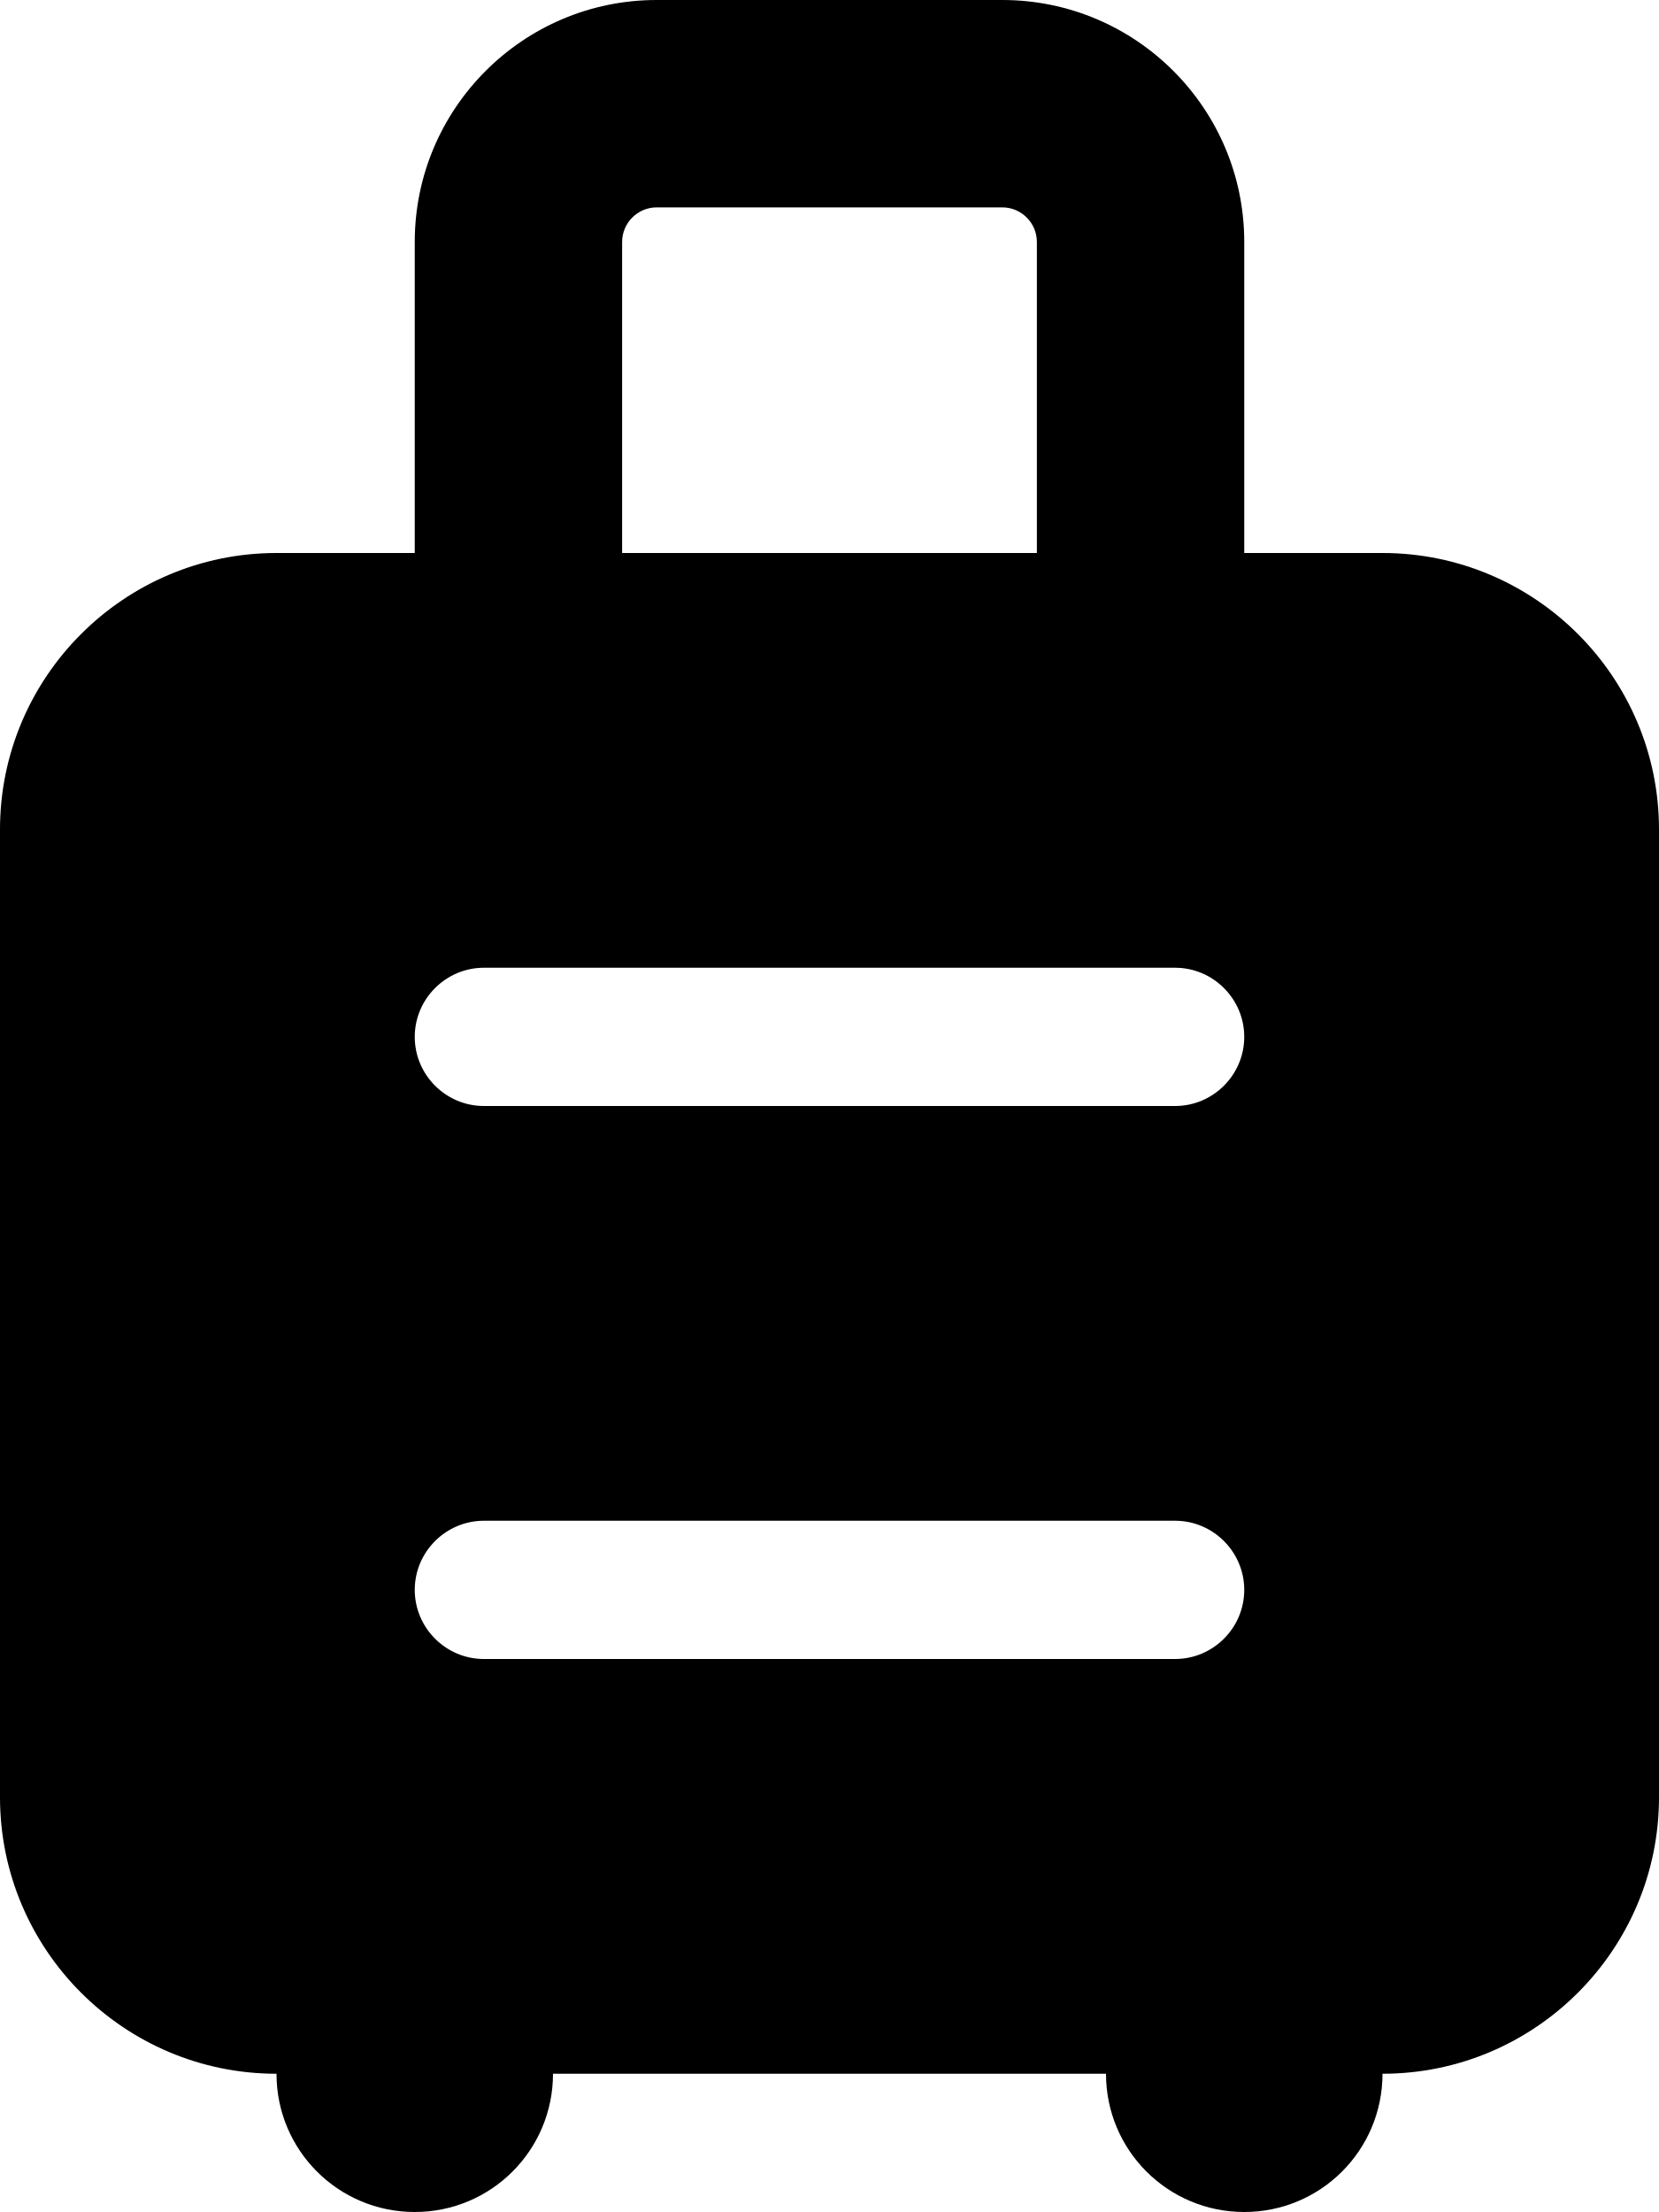
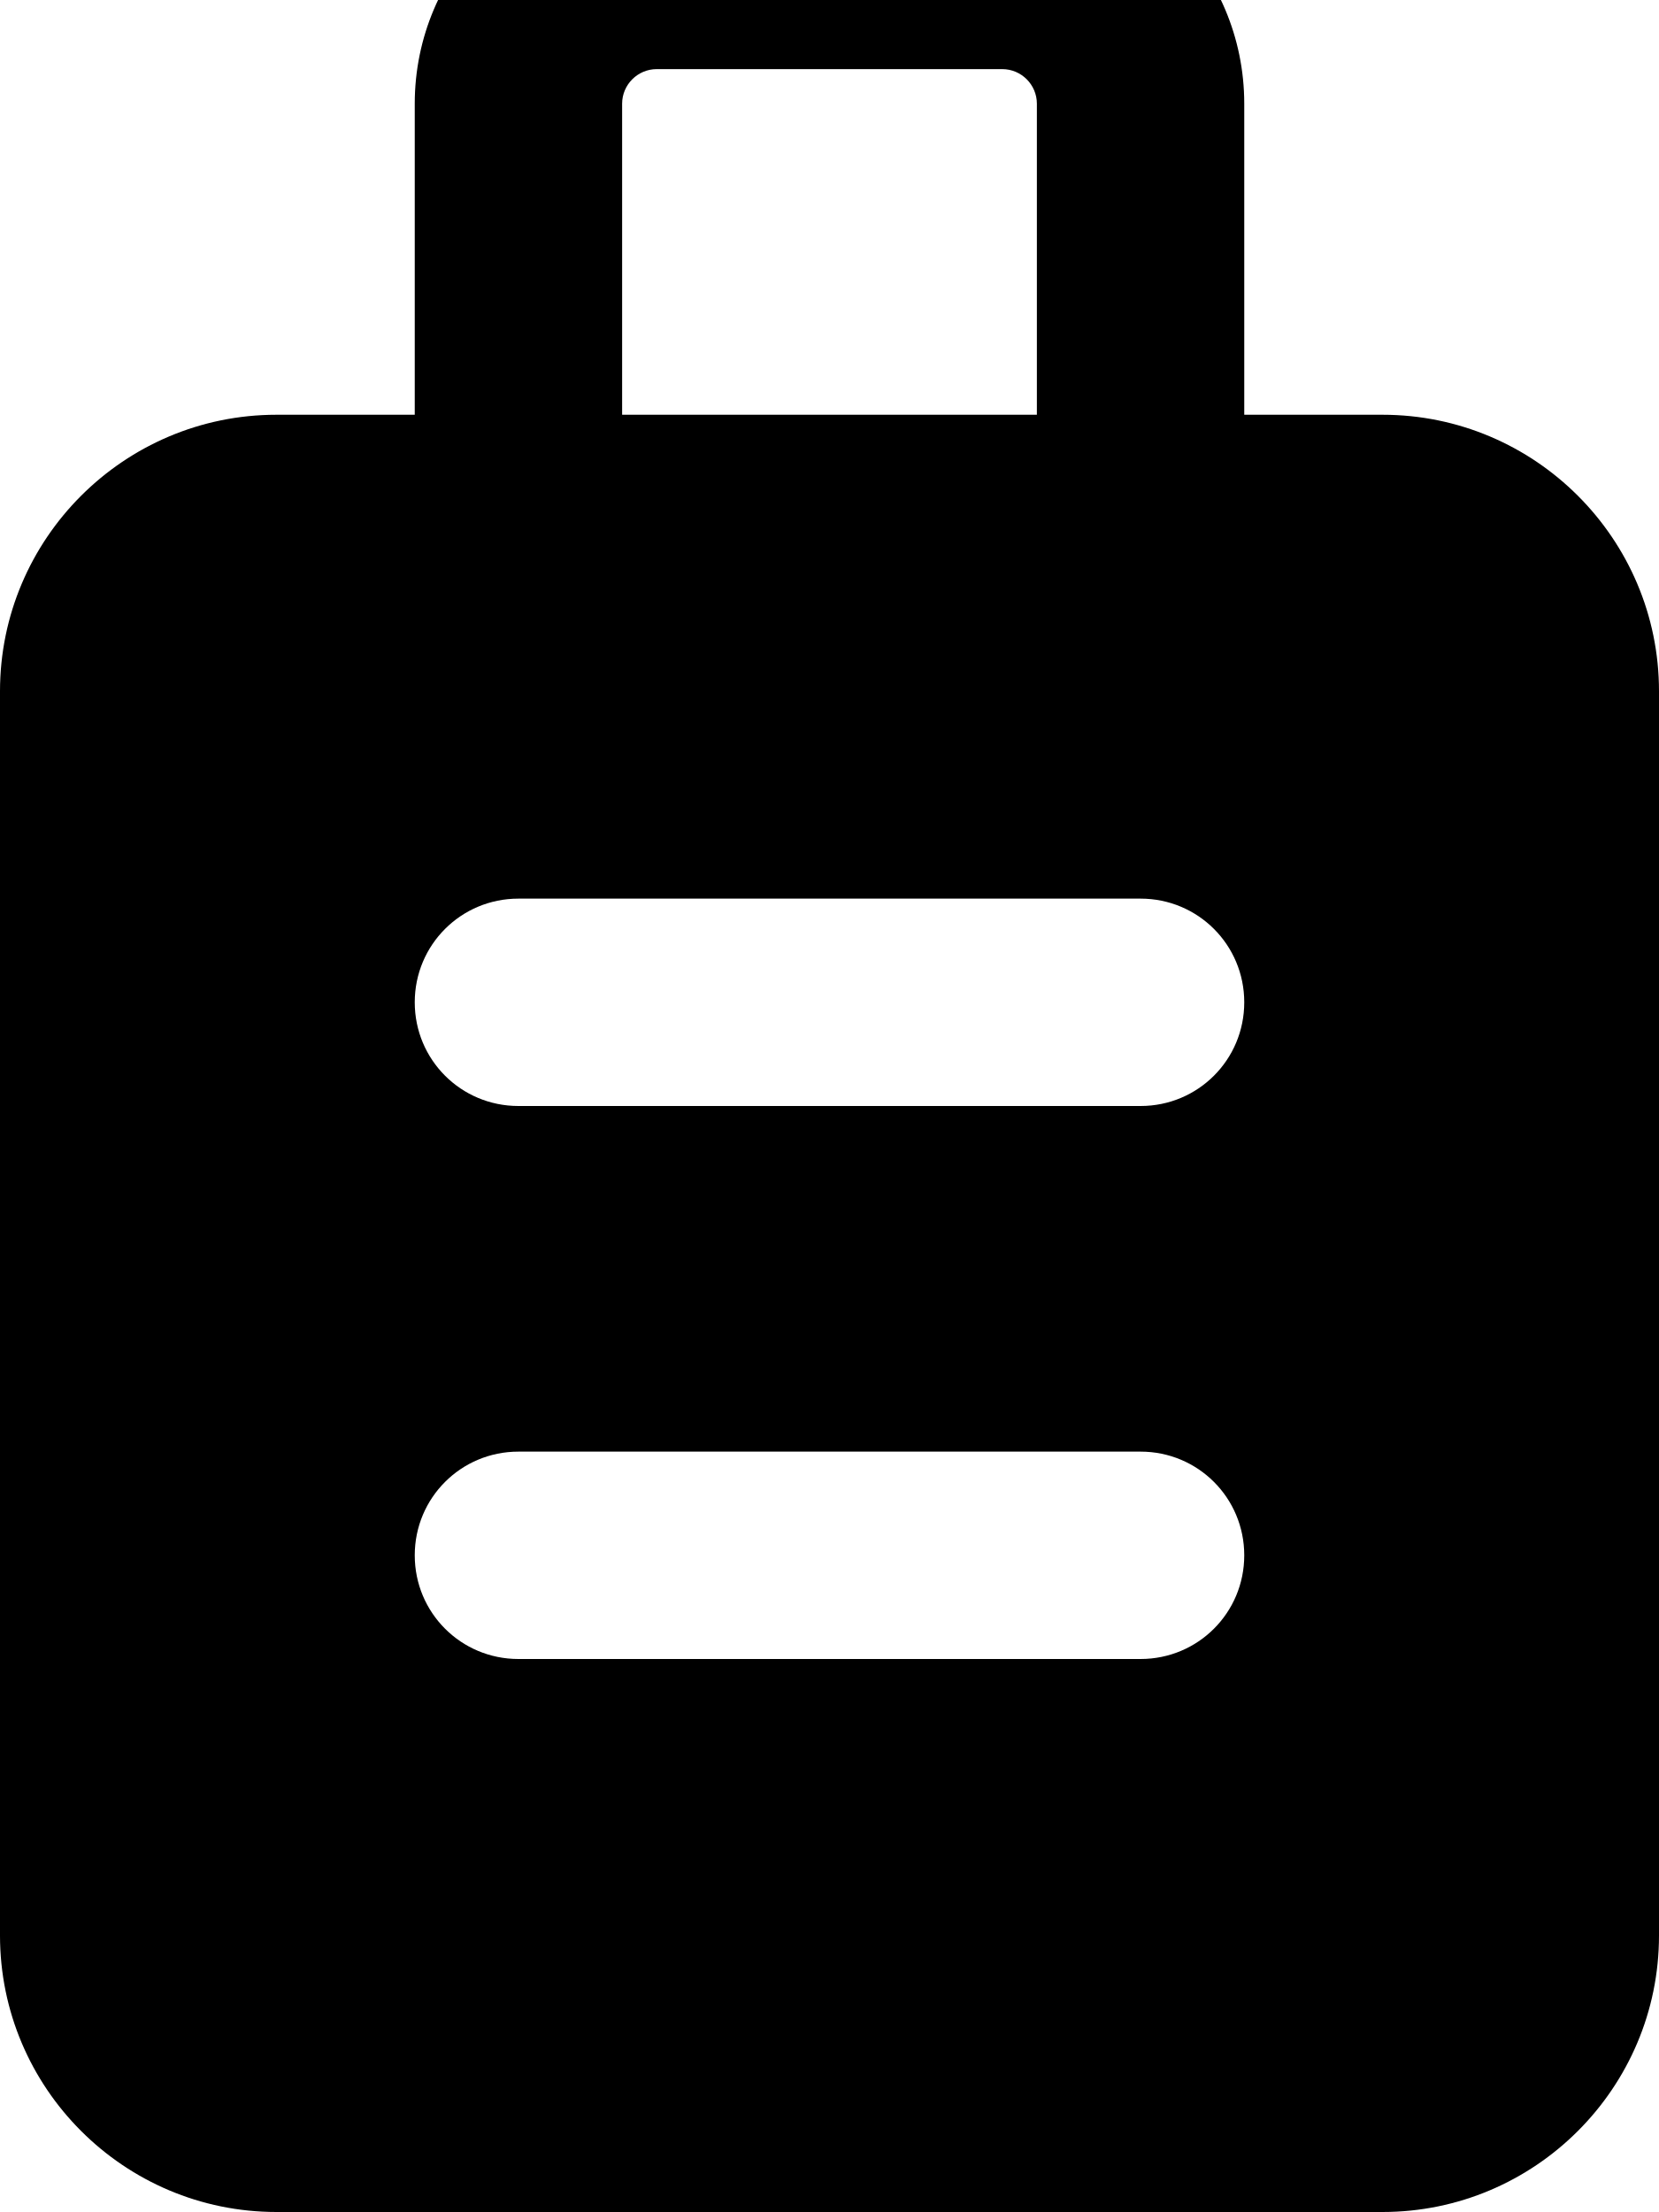
- <svg xmlns="http://www.w3.org/2000/svg" aria-hidden="true" focusable="false" data-prefix="fas" data-icon="suitcase-rolling" class="svg-inline--fa fa-suitcase-rolling" role="img" viewBox="0 0 384 512">
-   <path fill="currentColor" d="M144 56c0-4.4 3.6-8 8-8l80 0c4.4 0 8 3.6 8 8l0 72-96 0 0-72zm176 72l-32 0 0-72c0-30.9-25.1-56-56-56L152 0C121.1 0 96 25.1 96 56l0 72-32 0c-35.3 0-64 28.7-64 64L0 416c0 35.3 28.7 64 64 64c0 17.7 14.3 32 32 32s32-14.3 32-32l128 0c0 17.7 14.3 32 32 32s32-14.3 32-32c35.3 0 64-28.7 64-64l0-224c0-35.3-28.7-64-64-64zM112 224l160 0c8.8 0 16 7.2 16 16s-7.2 16-16 16l-160 0c-8.8 0-16-7.2-16-16s7.2-16 16-16zm0 128l160 0c8.8 0 16 7.2 16 16s-7.2 16-16 16l-160 0c-8.8 0-16-7.2-16-16s7.2-16 16-16z" />
+ <svg data-prefix="fas" data-icon="suitcase-rolling" class="svg-inline--fa fa-suitcase-rolling" role="img" viewBox="0 0 384 512" aria-hidden="true">
+   <path fill="currentColor" d="M144 24c0-4.4 3.6-8 8-8l80 0c4.4 0 8 3.6 8 8l0 72-96 0 0-72zM320 96l-32 0 0-72c0-30.9-25.1-56-56-56l-80 0C121.1-32 96-6.9 96 24l0 72-32 0C28.7 96 0 124.7 0 160L0 448c0 35.3 28.7 64 64 64 0 17.7 14.3 32 32 32s32-14.3 32-32l128 0c0 17.7 14.3 32 32 32s32-14.3 32-32c35.3 0 64-28.7 64-64l0-288c0-35.3-28.7-64-64-64zM120 208l144 0c13.3 0 24 10.7 24 24s-10.7 24-24 24l-144 0c-13.3 0-24-10.7-24-24s10.7-24 24-24zm0 128l144 0c13.3 0 24 10.7 24 24s-10.7 24-24 24l-144 0c-13.3 0-24-10.7-24-24s10.7-24 24-24z" />
</svg>
